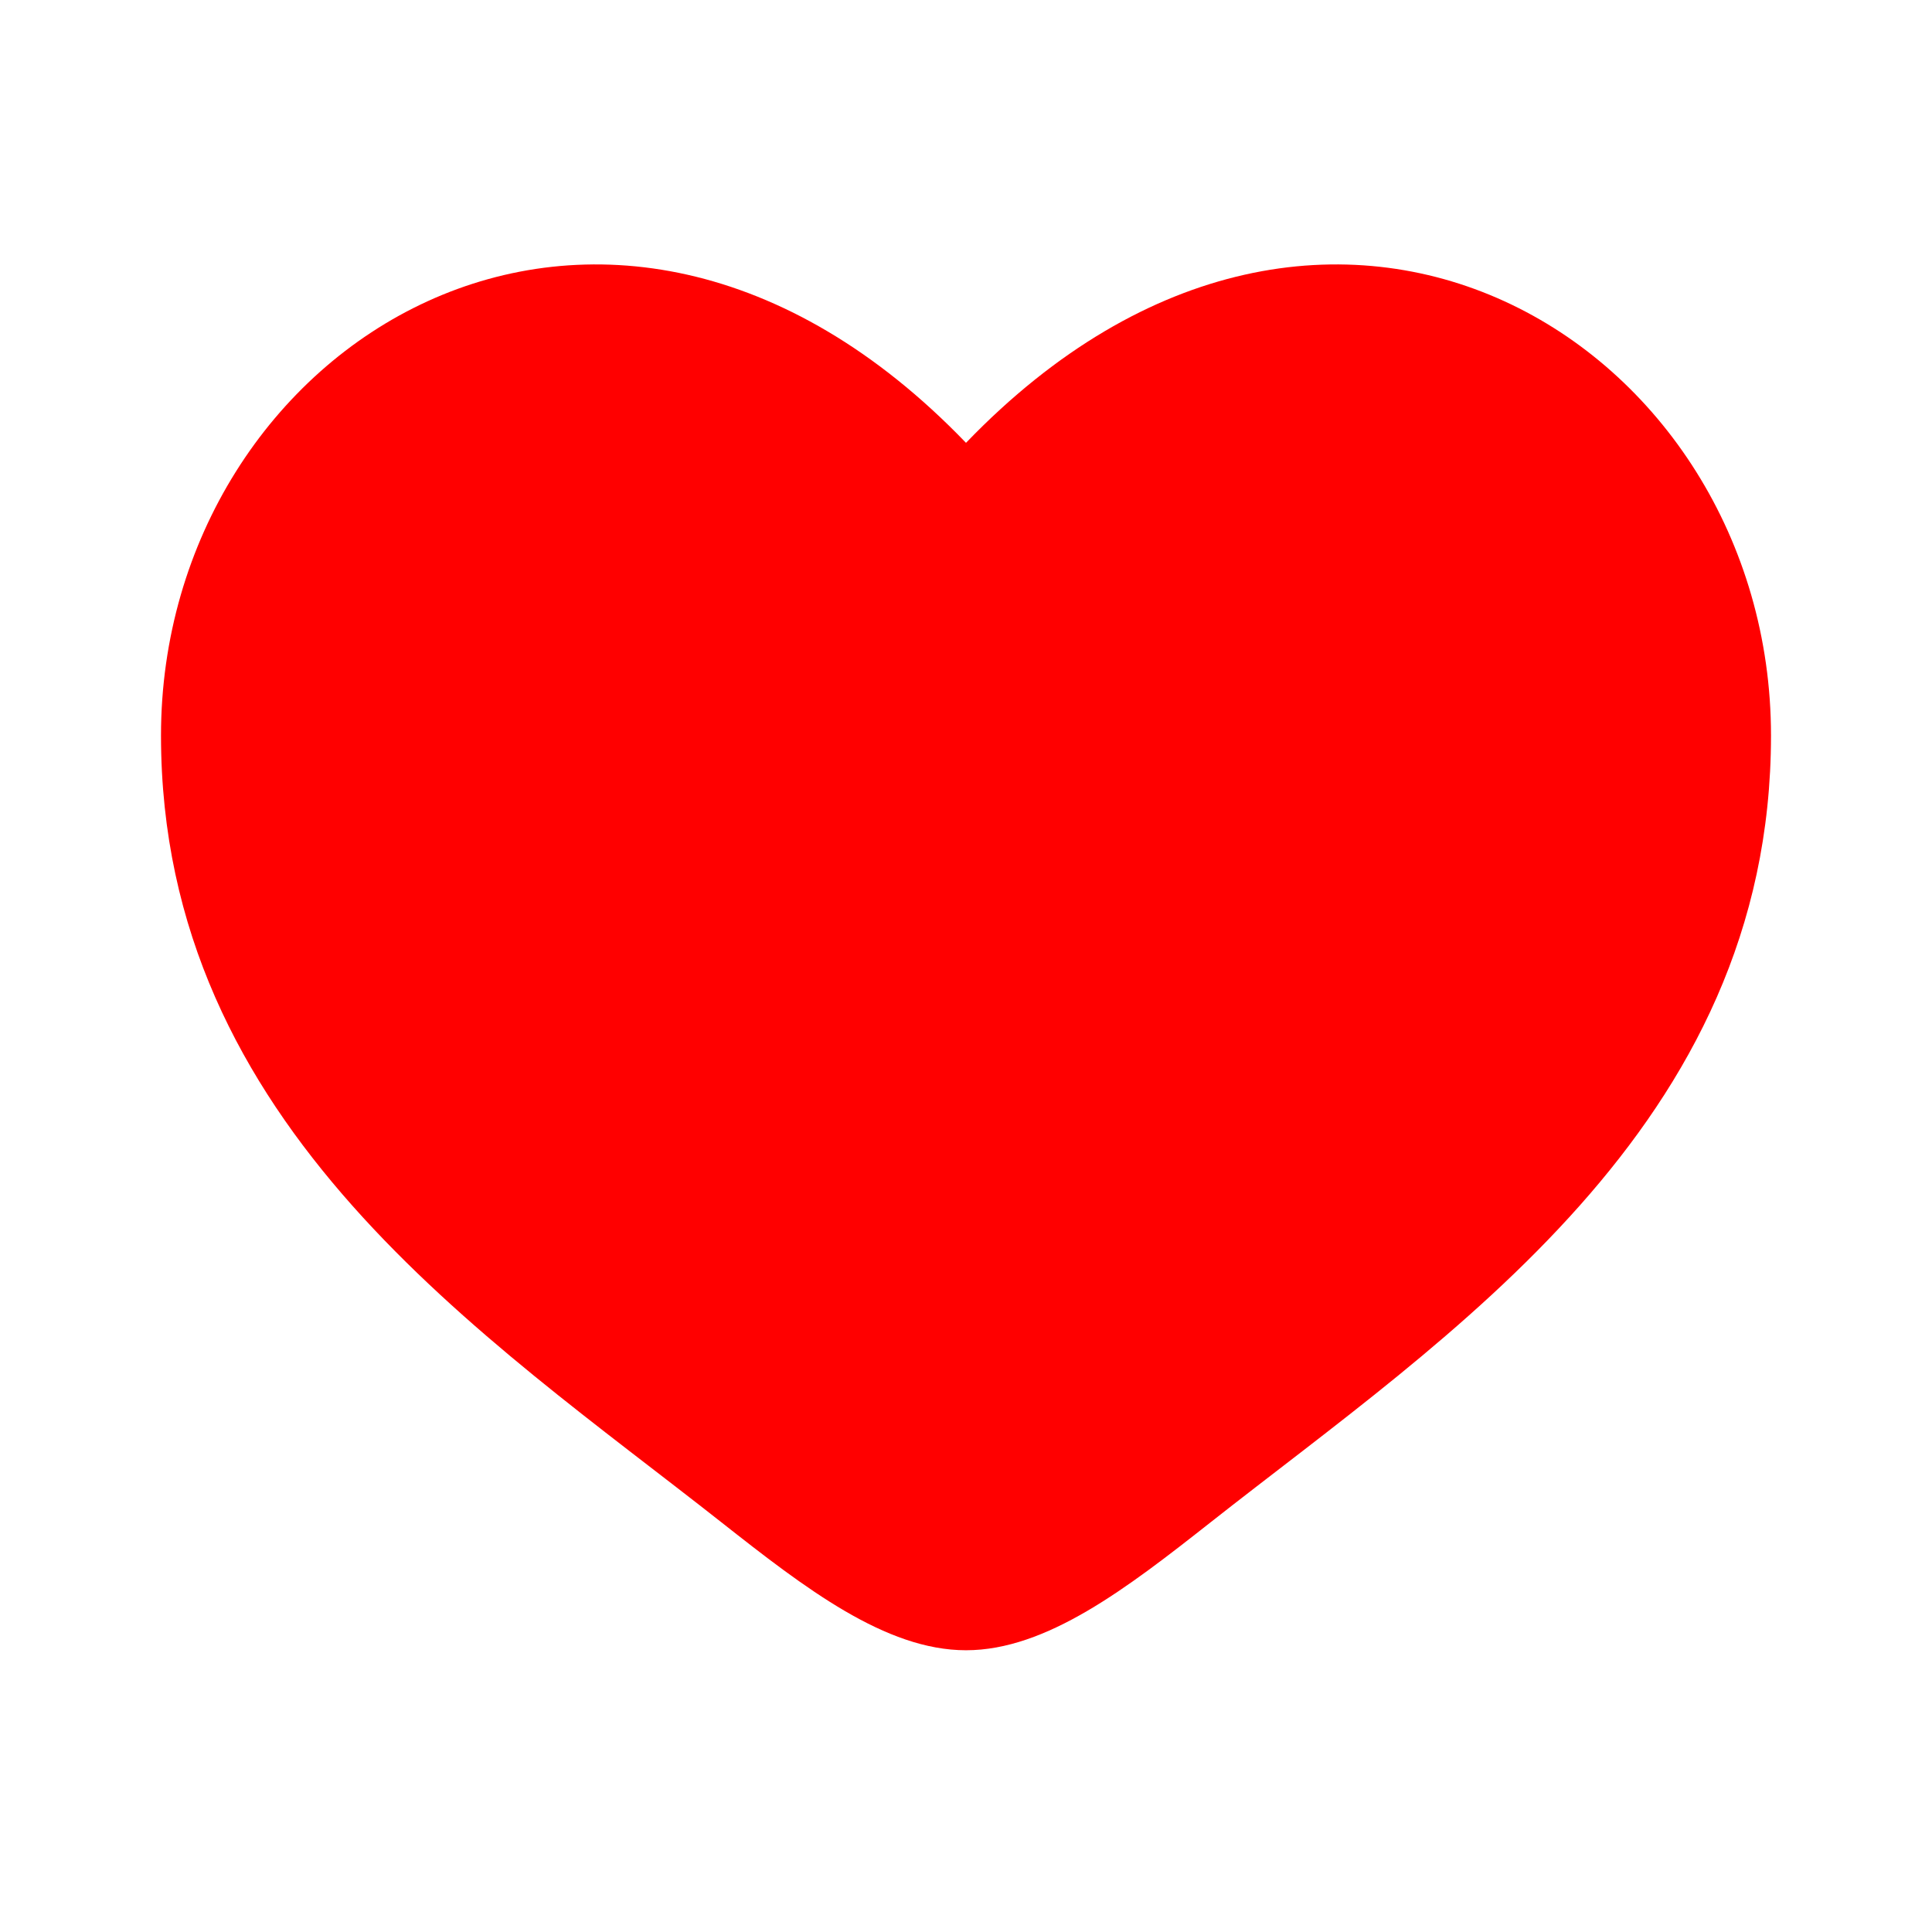
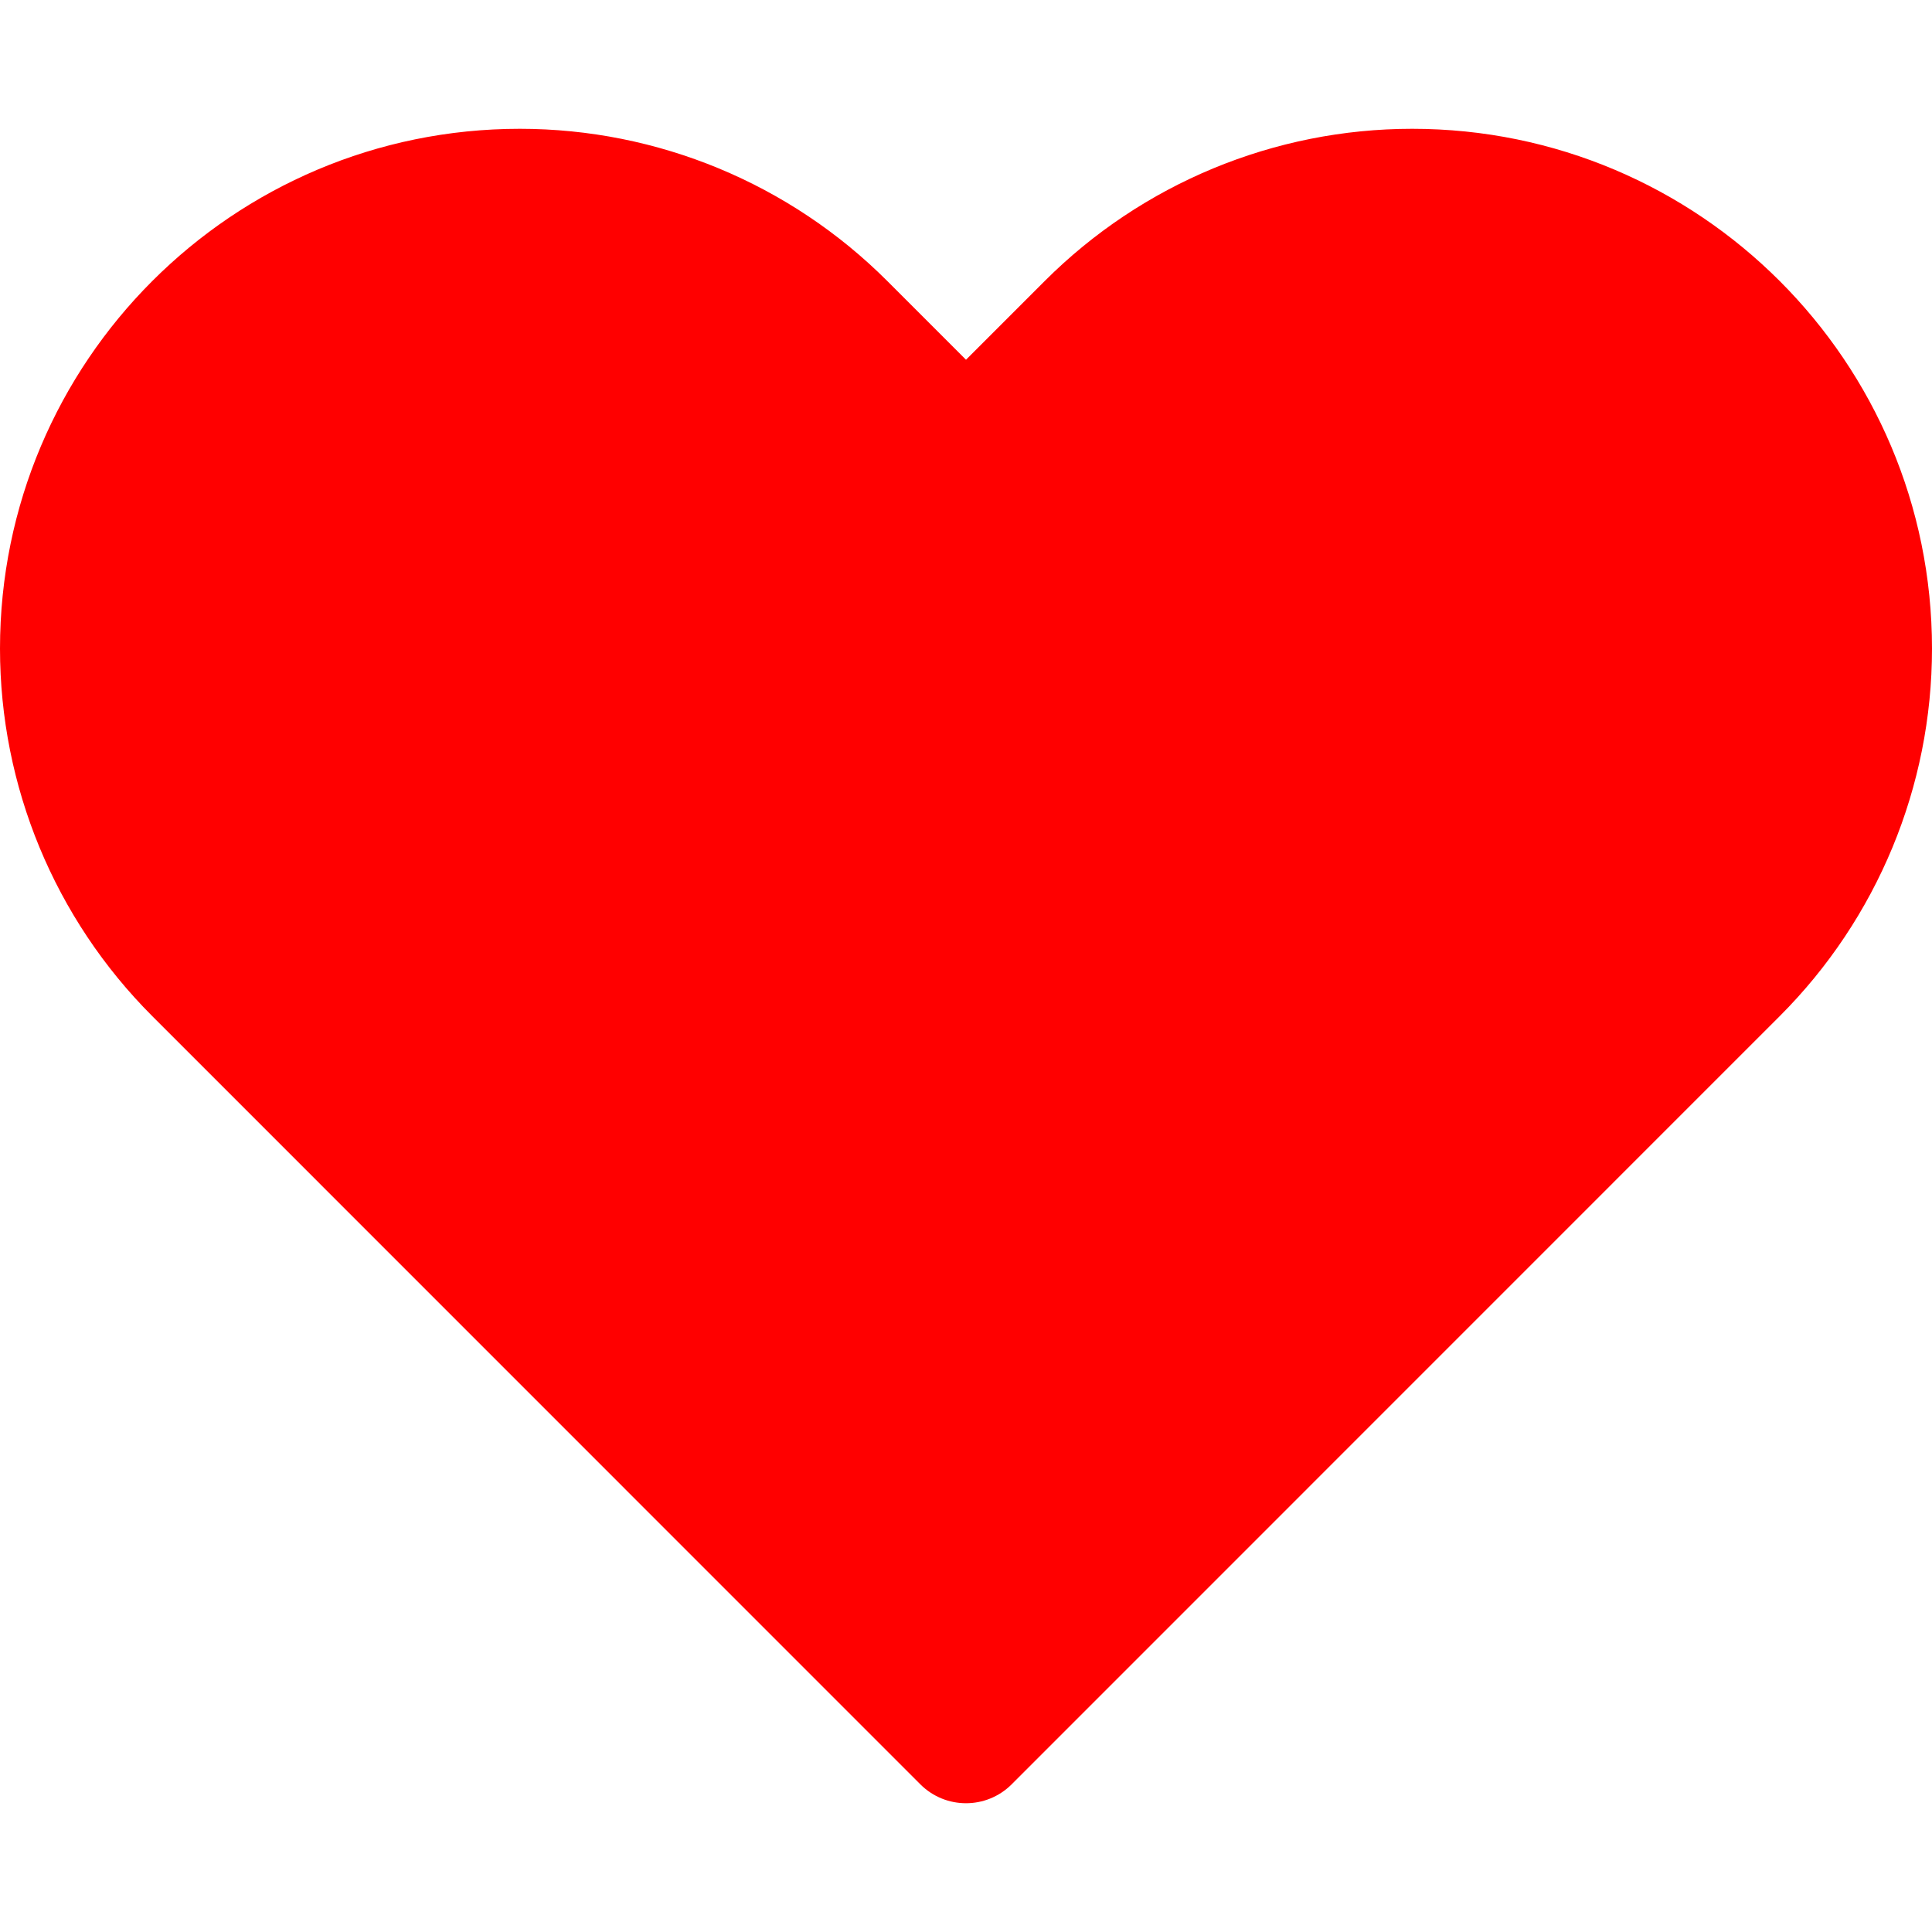
- <svg xmlns="http://www.w3.org/2000/svg" width="800px" height="800px" viewBox="0 0 24 24" fill="none">
+ <svg xmlns="http://www.w3.org/2000/svg" viewBox="0 0 15 15" fill="none">
  <g id="SVGRepo_bgCarrier" stroke-width="0" />
  <g id="SVGRepo_tracerCarrier" stroke-linecap="round" stroke-linejoin="round" />
  <g id="SVGRepo_iconCarrier">
-     <path d="M2 9.137C2 14 6.019 16.591 8.962 18.911C10 19.729 11 20.5 12 20.5C13 20.5 14 19.729 15.038 18.911C17.981 16.591 22 14 22 9.137C22 4.274 16.5 0.825 12 5.501C7.5 0.825 2 4.274 2 9.137Z" fill="#ff0000" />
+     <path d="M4.036 1C1.807 1 0 2.807 0 5.036C0 6.106 0.425 7.132 1.182 7.889L7.146 13.854C7.342 14.049 7.658 14.049 7.854 13.854L13.818 7.889C14.575 7.132 15 6.106 15 5.036C15 2.807 13.193 1 10.964 1C9.894 1 8.868 1.425 8.111 2.182L7.5 2.793L6.889 2.182C6.132 1.425 5.106 1 4.036 1Z" fill="#ff0000" />
  </g>
</svg>
